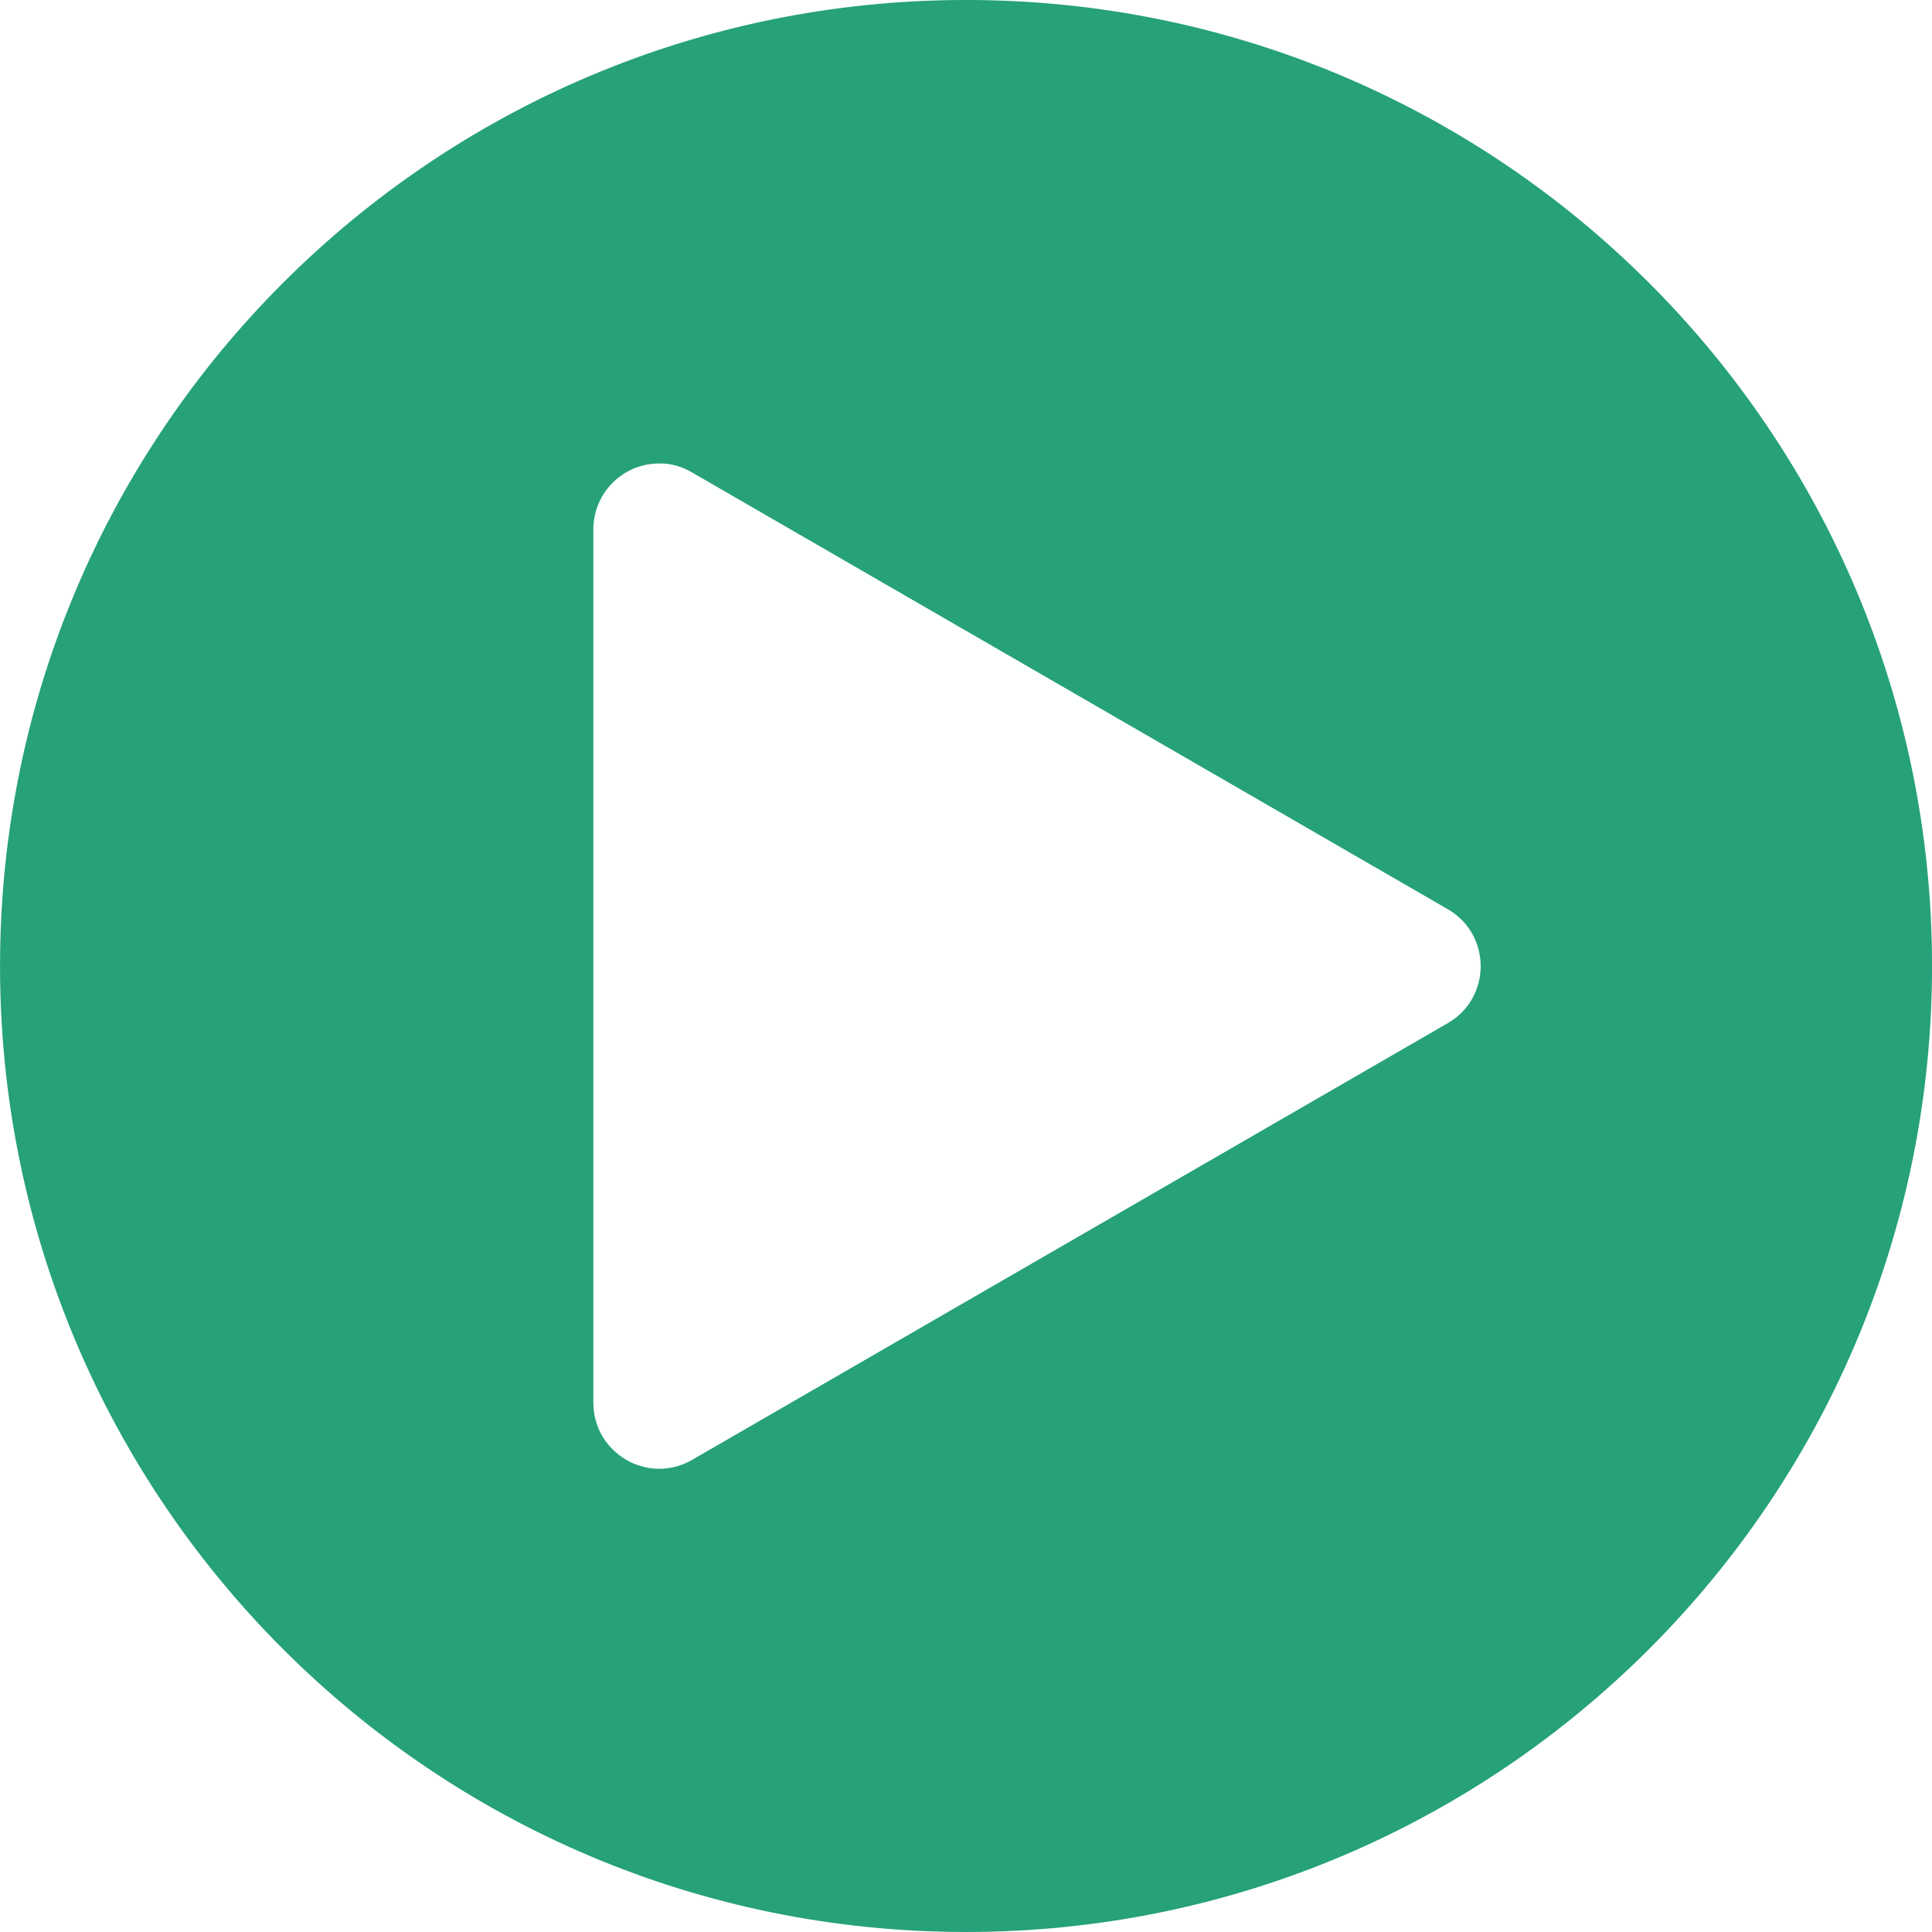
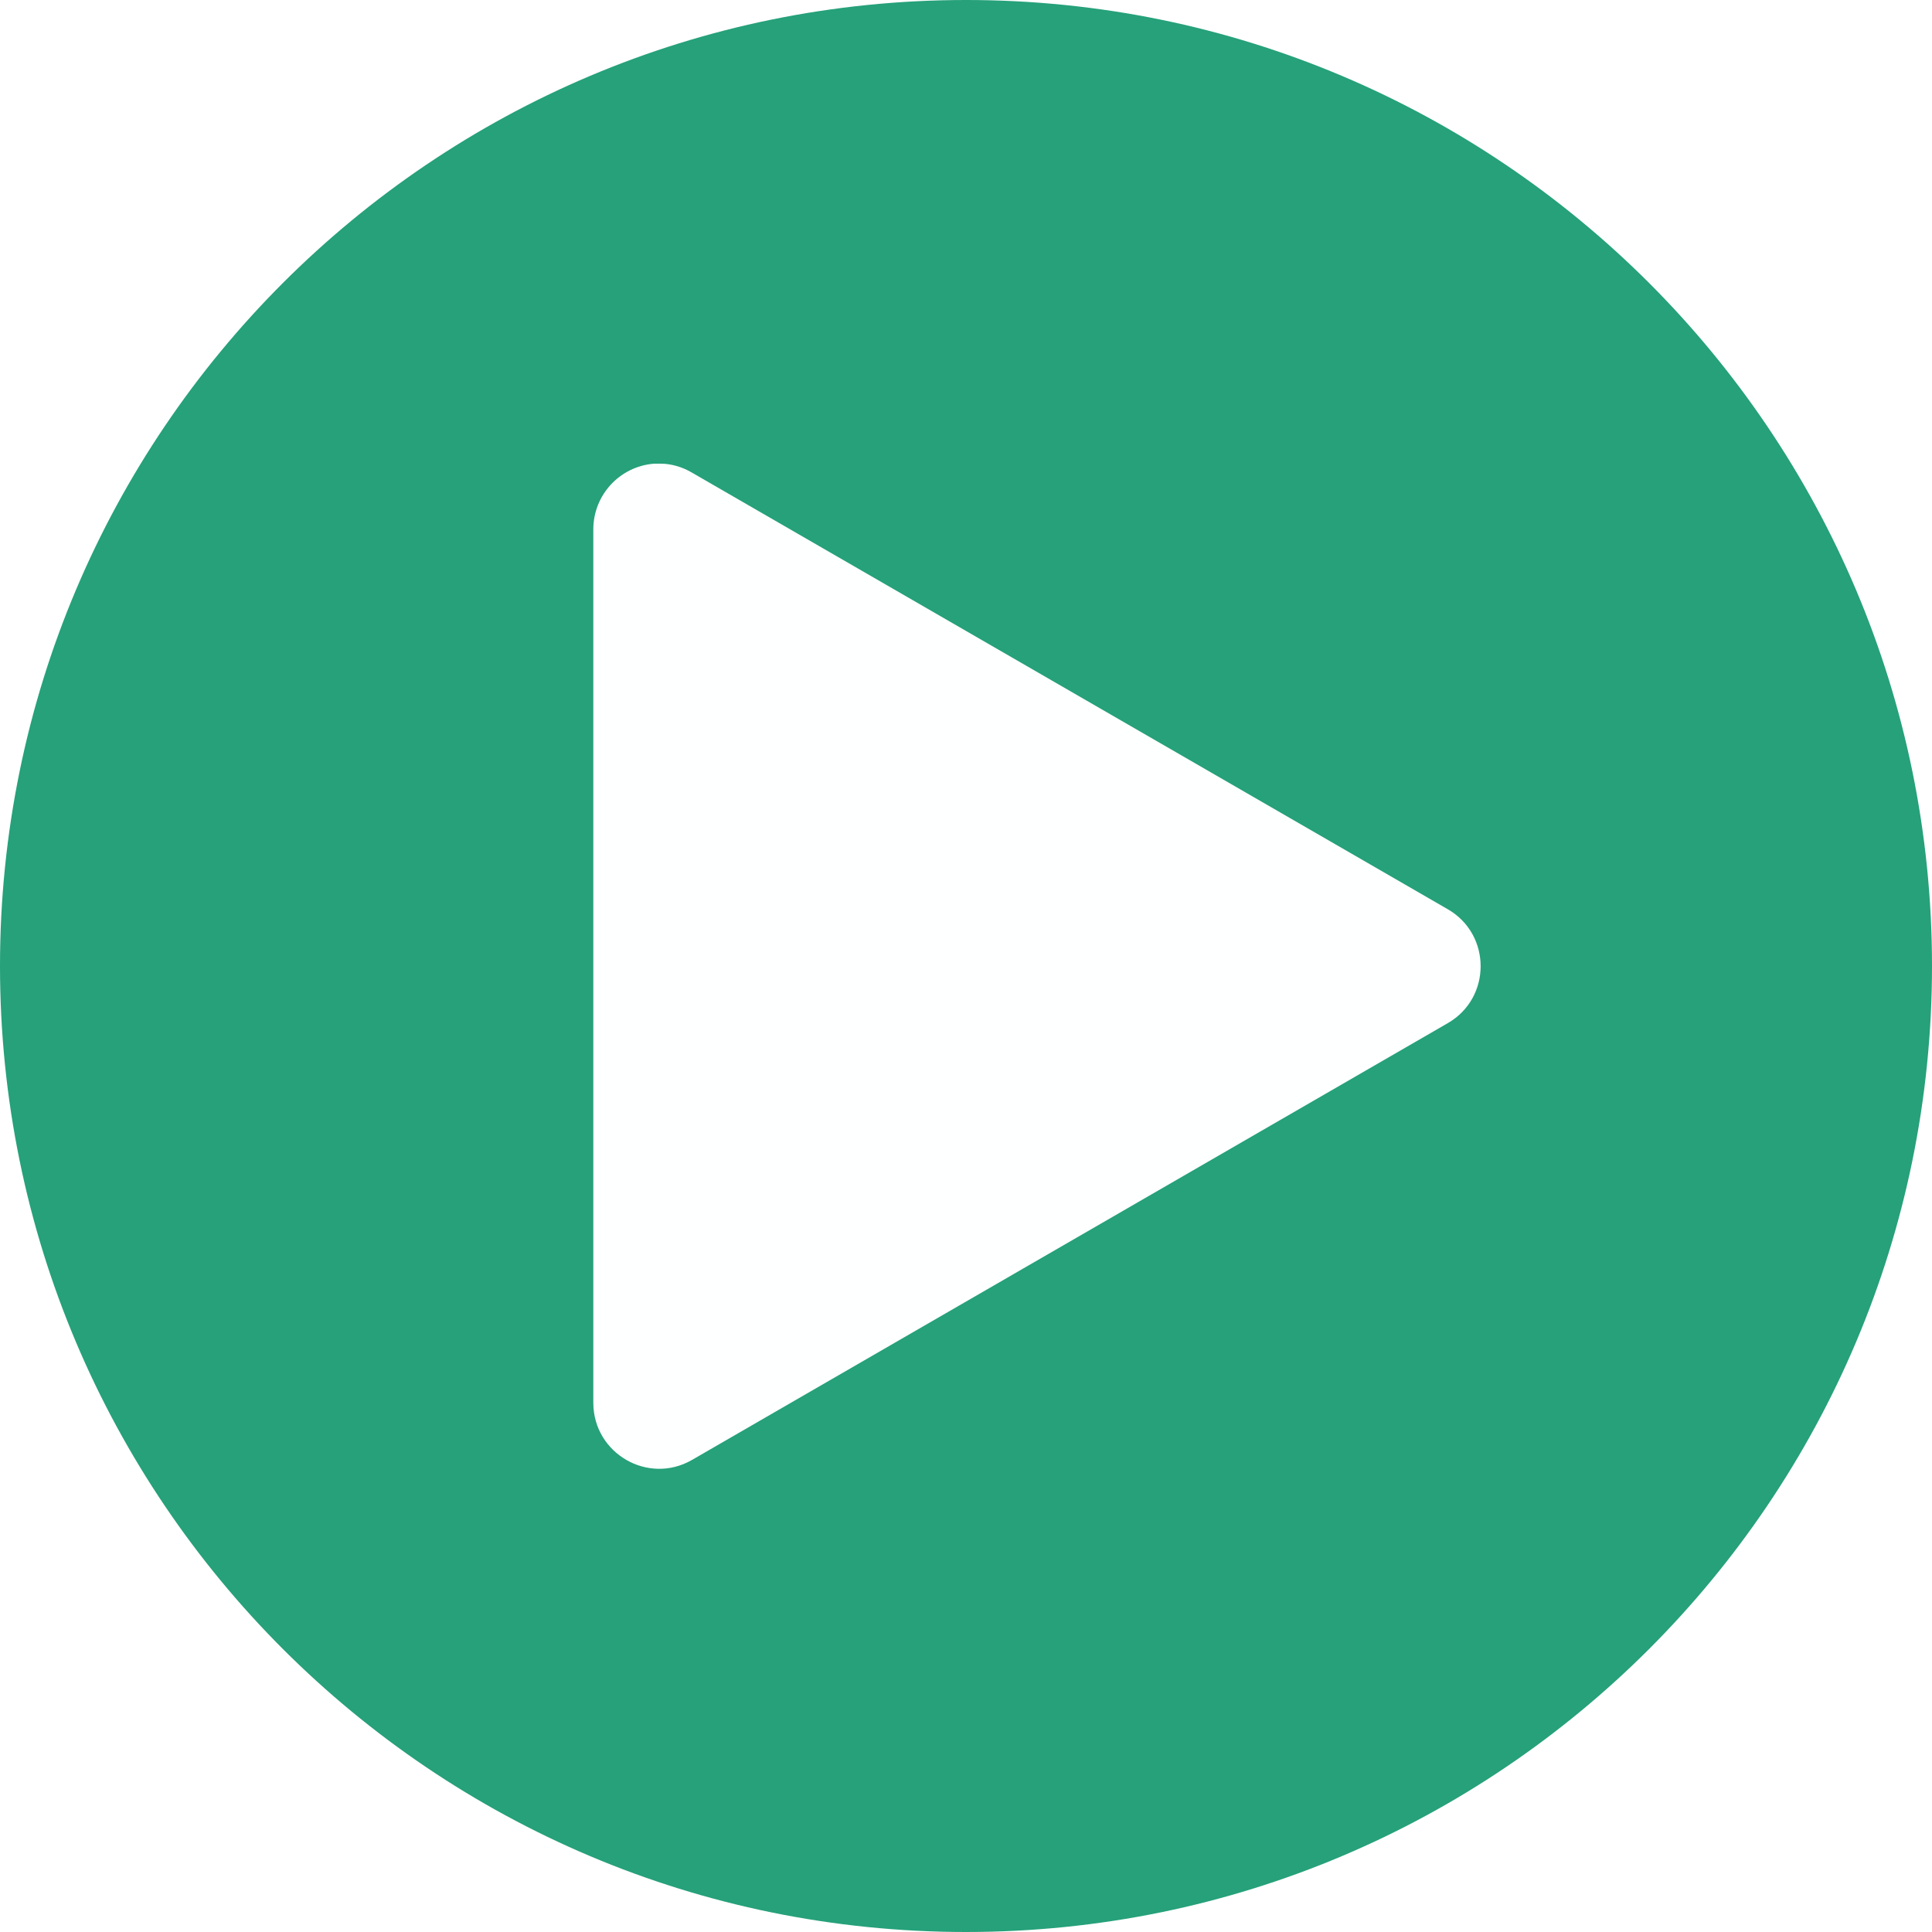
- <svg xmlns="http://www.w3.org/2000/svg" width="10mm" height="10mm" viewBox="0 0 10 10" version="1.1" id="svg8">
-   <defs id="defs2" />
-   <g id="layer1" transform="translate(-35.96281,-131.8971)">
-     <circle style="fill:#26a17a;fill-opacity:1;stroke:none;stroke-width:1.963;stroke-linecap:round;stroke-linejoin:round;stroke-miterlimit:11.9;stroke-dasharray:none;stroke-opacity:1" id="path815" cx="40.963" cy="136.897" r="5" />
-     <path style="fill:#feffff;fill-opacity:1;stroke:none;stroke-width:0.7;stroke-linecap:round;stroke-linejoin:round;stroke-miterlimit:4;stroke-dasharray:none;stroke-opacity:1" d="m 39.382,134.296 c 0.054,-3.7e-4 0.113,0.017 0.162,0.046 l 1.957,1.131 1.957,1.131 c 0.225,0.131 0.225,0.457 0,0.588 l -1.957,1.131 -1.957,1.131 c -0.227,0.13 -0.509,-0.034 -0.51,-0.295 v -2.262 -2.26 c -6e-5,-0.178 0.137,-0.326 0.314,-0.34 0,0 0.022,-9.5e-4 0.033,-10e-4 z" id="rect871" />
+ <svg xmlns="http://www.w3.org/2000/svg" width="10mm" height="10mm" version="1.1" viewBox="0 0 10 10">
+   <g transform="translate(-35.963 -131.9)">
+     <circle cx="40.963" cy="136.9" r="5" fill="#26a17a" />
+     <path d="m39.382 134.3c0.054-3.7e-4 0.113 0.017 0.162 0.046l3.914 2.261c0.225 0.131 0.225 0.457 0 0.588l-1.957 1.131-1.957 1.131c-0.227 0.13-0.509-0.034-0.51-0.295v-4.522c-6e-5 -0.178 0.137-0.326 0.314-0.34z" fill="#feffff" />
  </g>
</svg>
